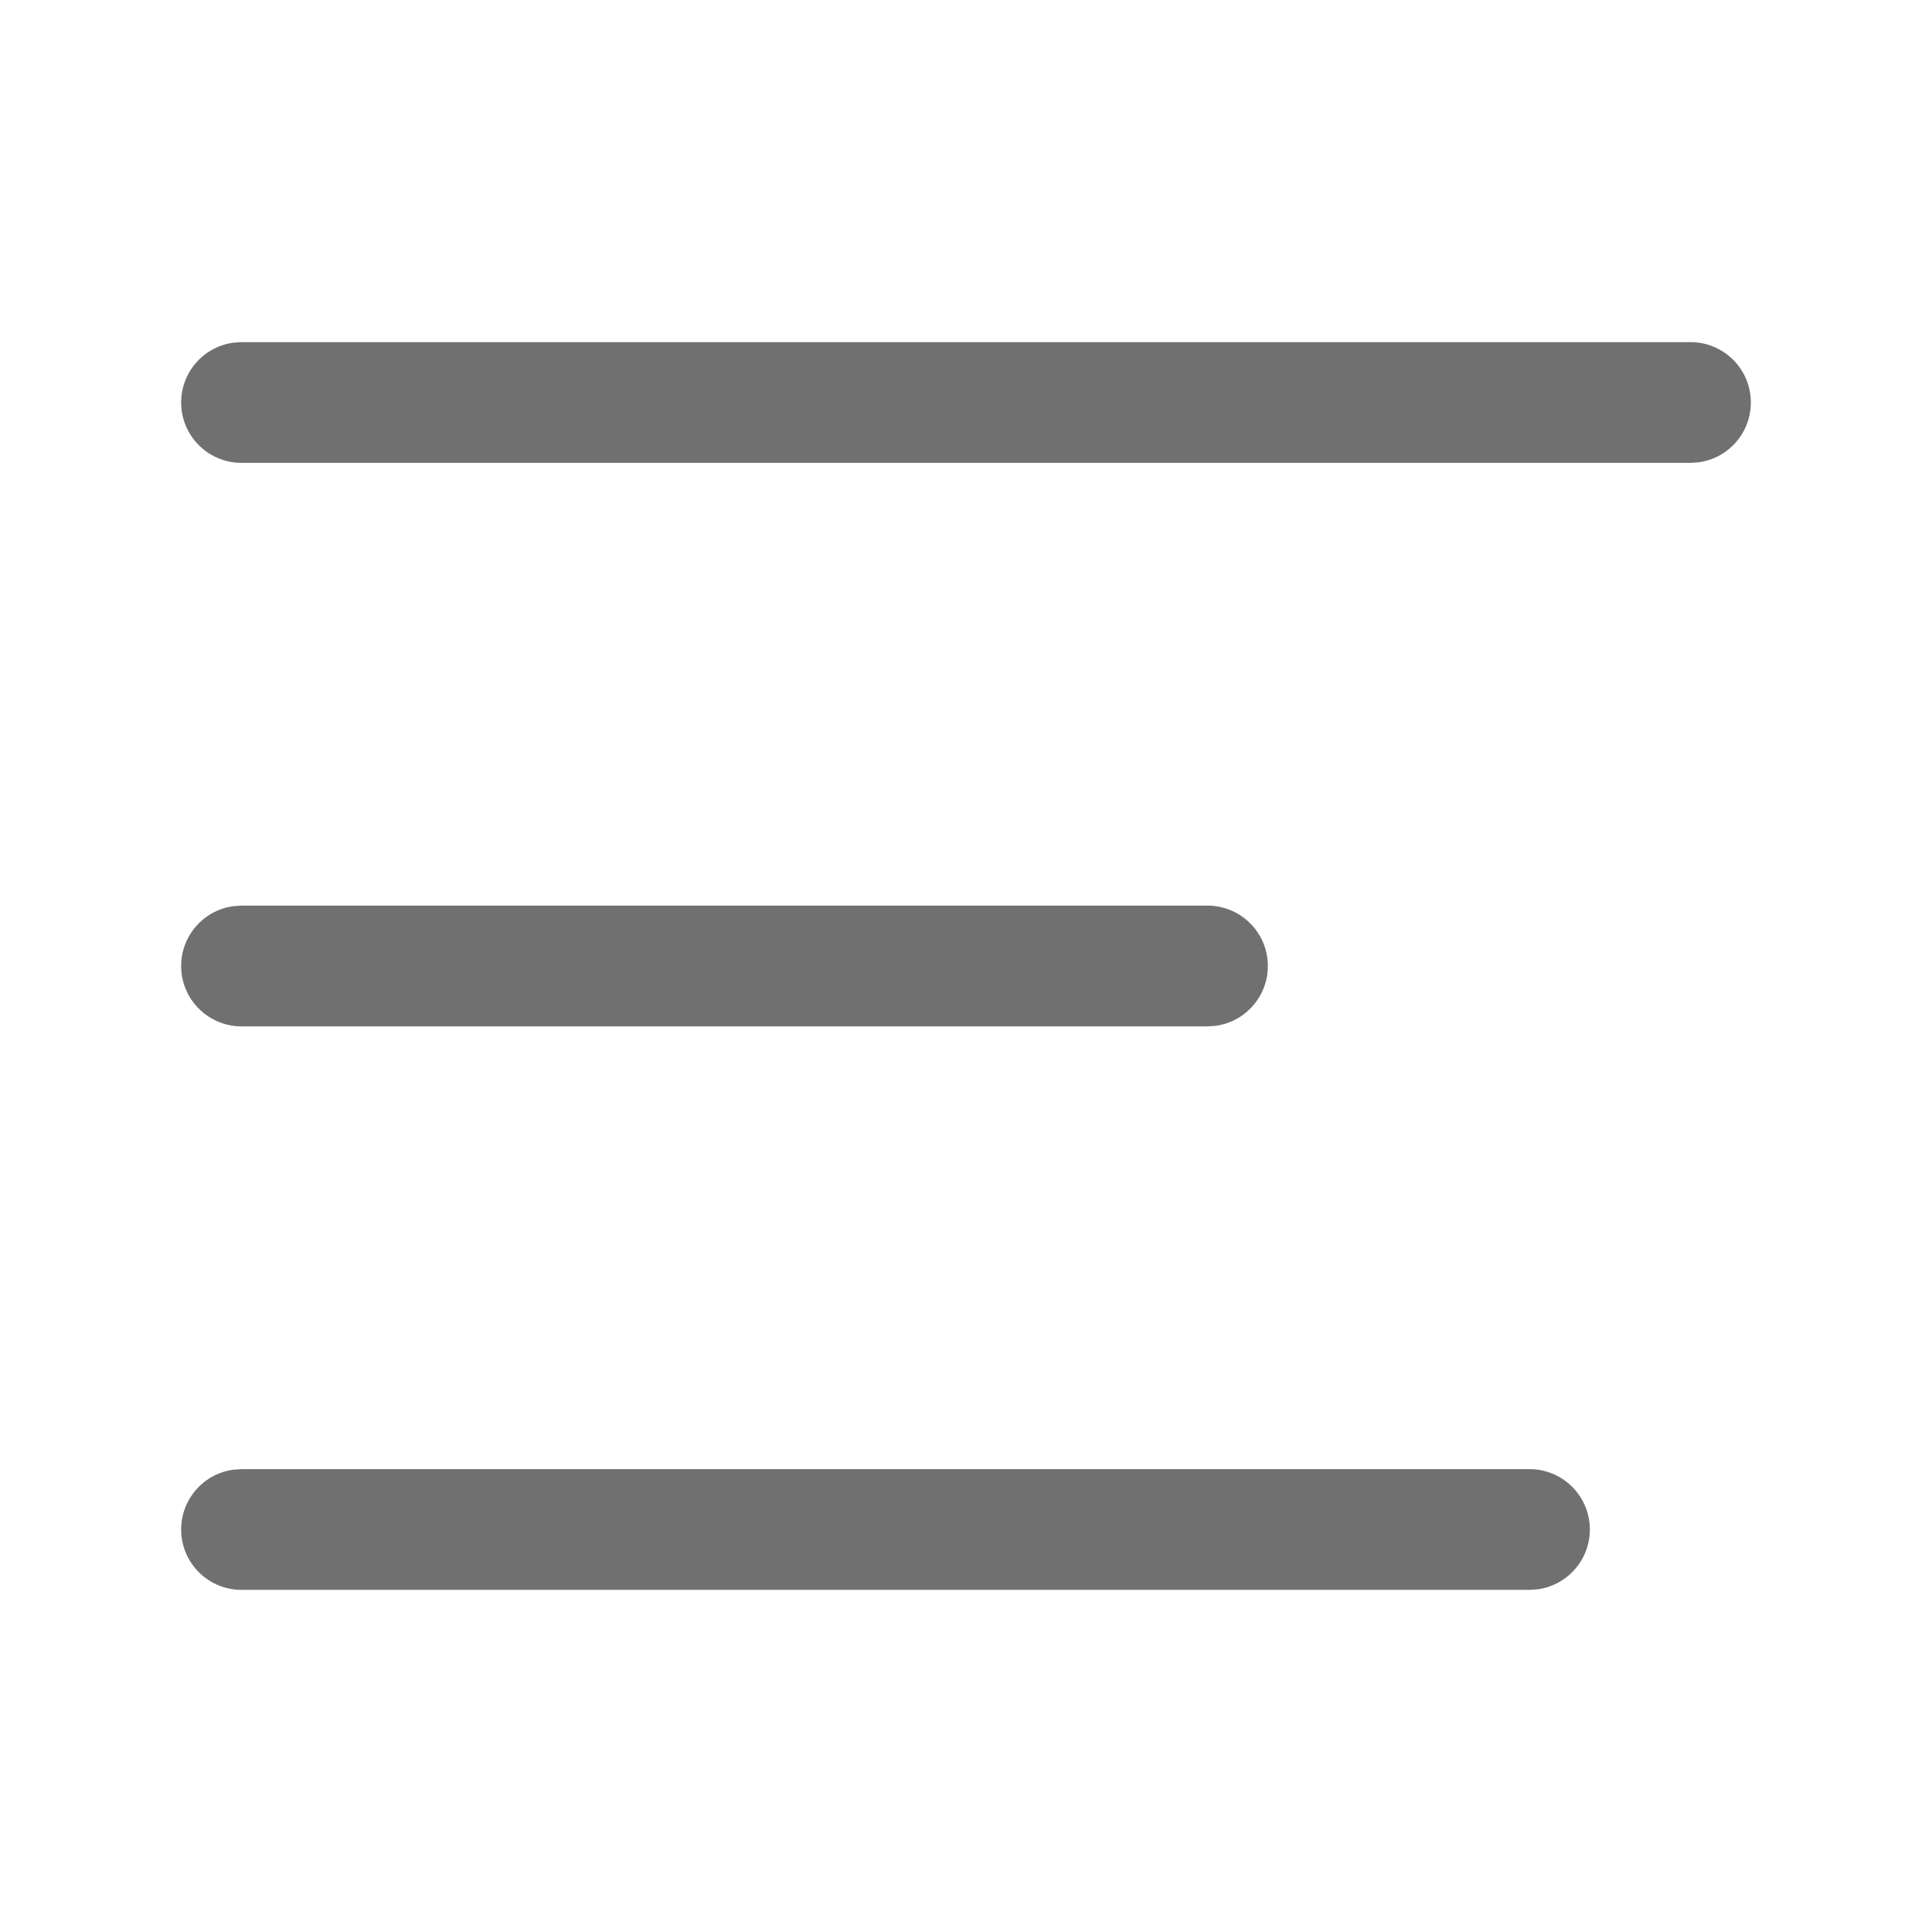
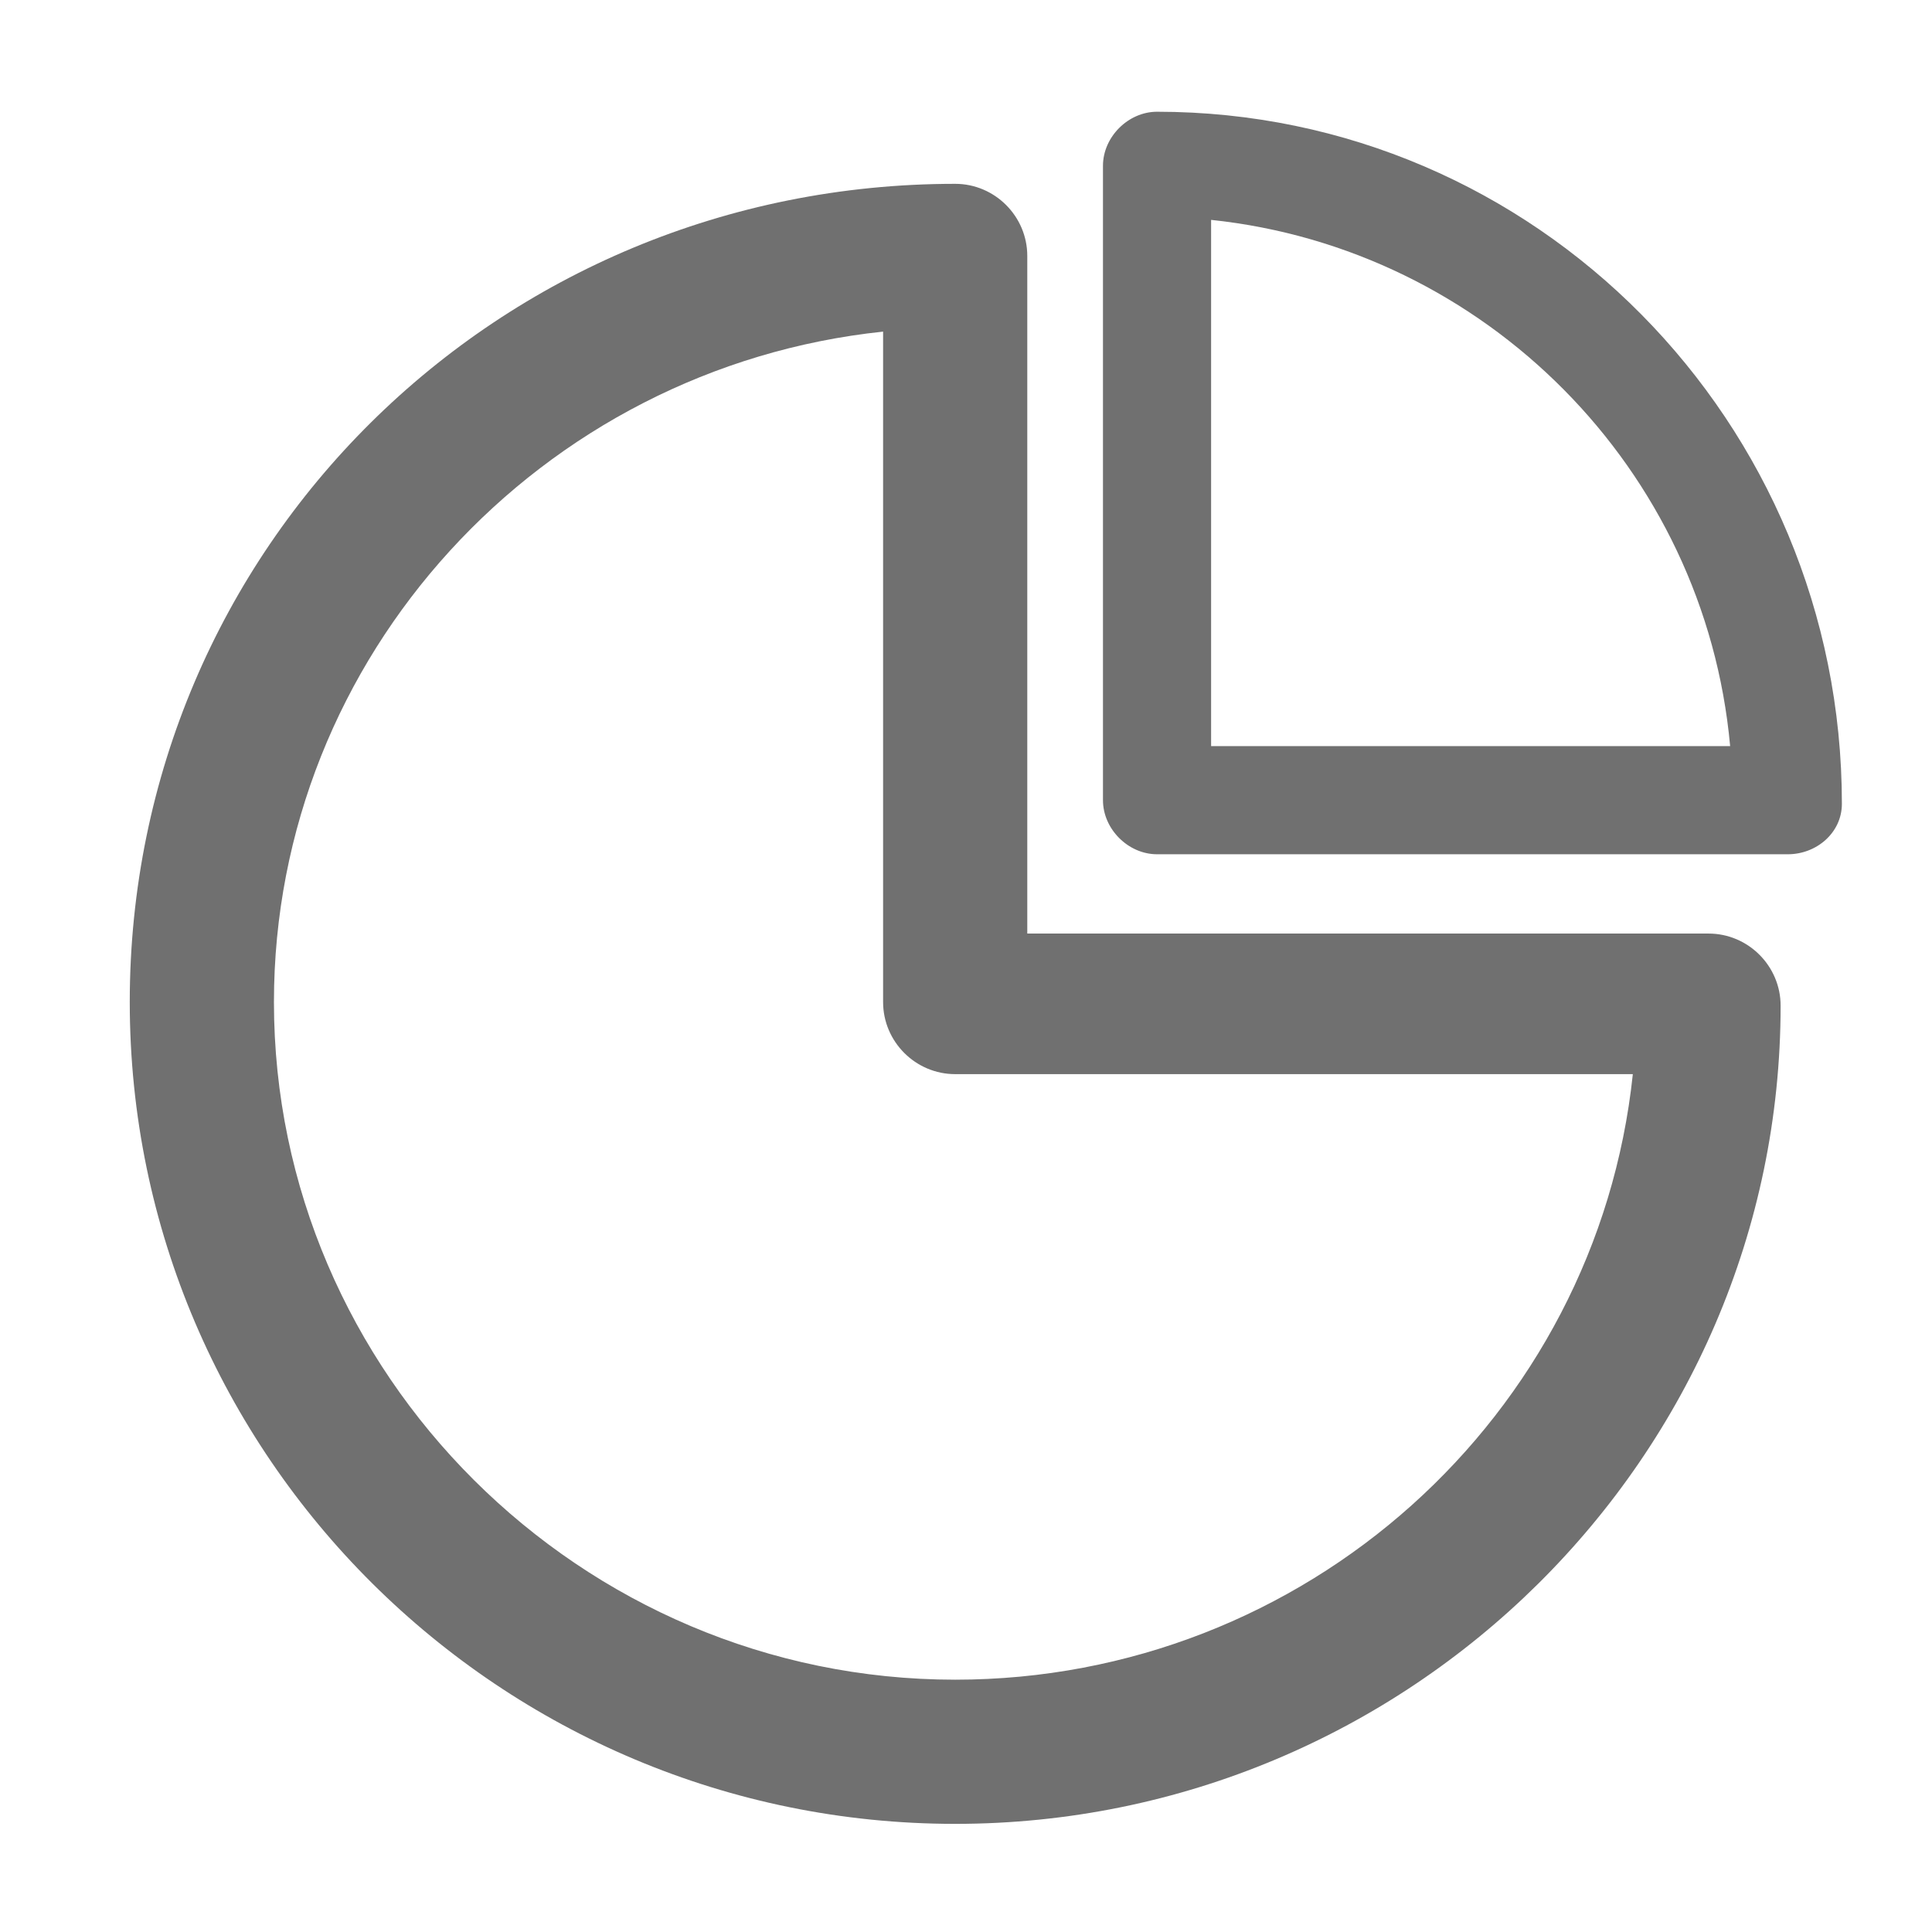
- <svg xmlns="http://www.w3.org/2000/svg" t="1615612601894" class="icon" viewBox="0 0 1024 1024" version="1.1" p-id="15305" width="16" height="16">
+ <svg xmlns="http://www.w3.org/2000/svg" t="1615825217432" class="icon" viewBox="0 0 1024 1024" version="1.1" p-id="6779" width="16" height="16">
  <defs>
    <style type="text/css" />
  </defs>
-   <path d="M896 181.333a32 32 0 0 1 4.352 63.701L896 245.333H128a32 32 0 0 1-4.352-63.701L128 181.333h768zM640 480a32 32 0 0 1 4.352 63.701L640 544H128a32 32 0 0 1-4.352-63.701L128 480h512zM810.667 778.667a32 32 0 0 1 4.352 63.701L810.667 842.667H128a32 32 0 0 1-4.352-63.701L128 778.667h682.667z" p-id="15306" fill="#707070" />
+   <path d="M506.269 966.687c-240.716 0-437.493-194.866-437.493-435.582S263.642 97.433 506.269 97.433c21.015 0 38.209 17.194 38.209 38.209v359.164h361.075c21.015 0 38.209 17.194 38.209 38.209 0 238.806-196.776 433.672-437.493 433.672z m-38.209-790.925c-181.493 19.104-322.866 171.94-322.866 355.343 0 196.776 162.388 359.164 361.075 359.164 185.313 0 340.06-139.463 359.164-320.955H506.269c-21.015 0-38.209-17.194-38.209-38.209V175.761z" fill="#707070" p-id="6780" />
+   <path d="M947.582 452.776H613.254c-15.284 0-28.657-13.373-28.657-28.657V87.881c0-15.284 13.373-28.657 28.657-28.657 200.597 0 362.985 164.299 362.985 366.806 0 15.284-13.373 26.746-28.657 26.746z m-305.672-57.313H917.015C903.642 248.358 787.104 131.821 641.91 116.537v278.925z" fill="#707070" p-id="6781" />
</svg>
